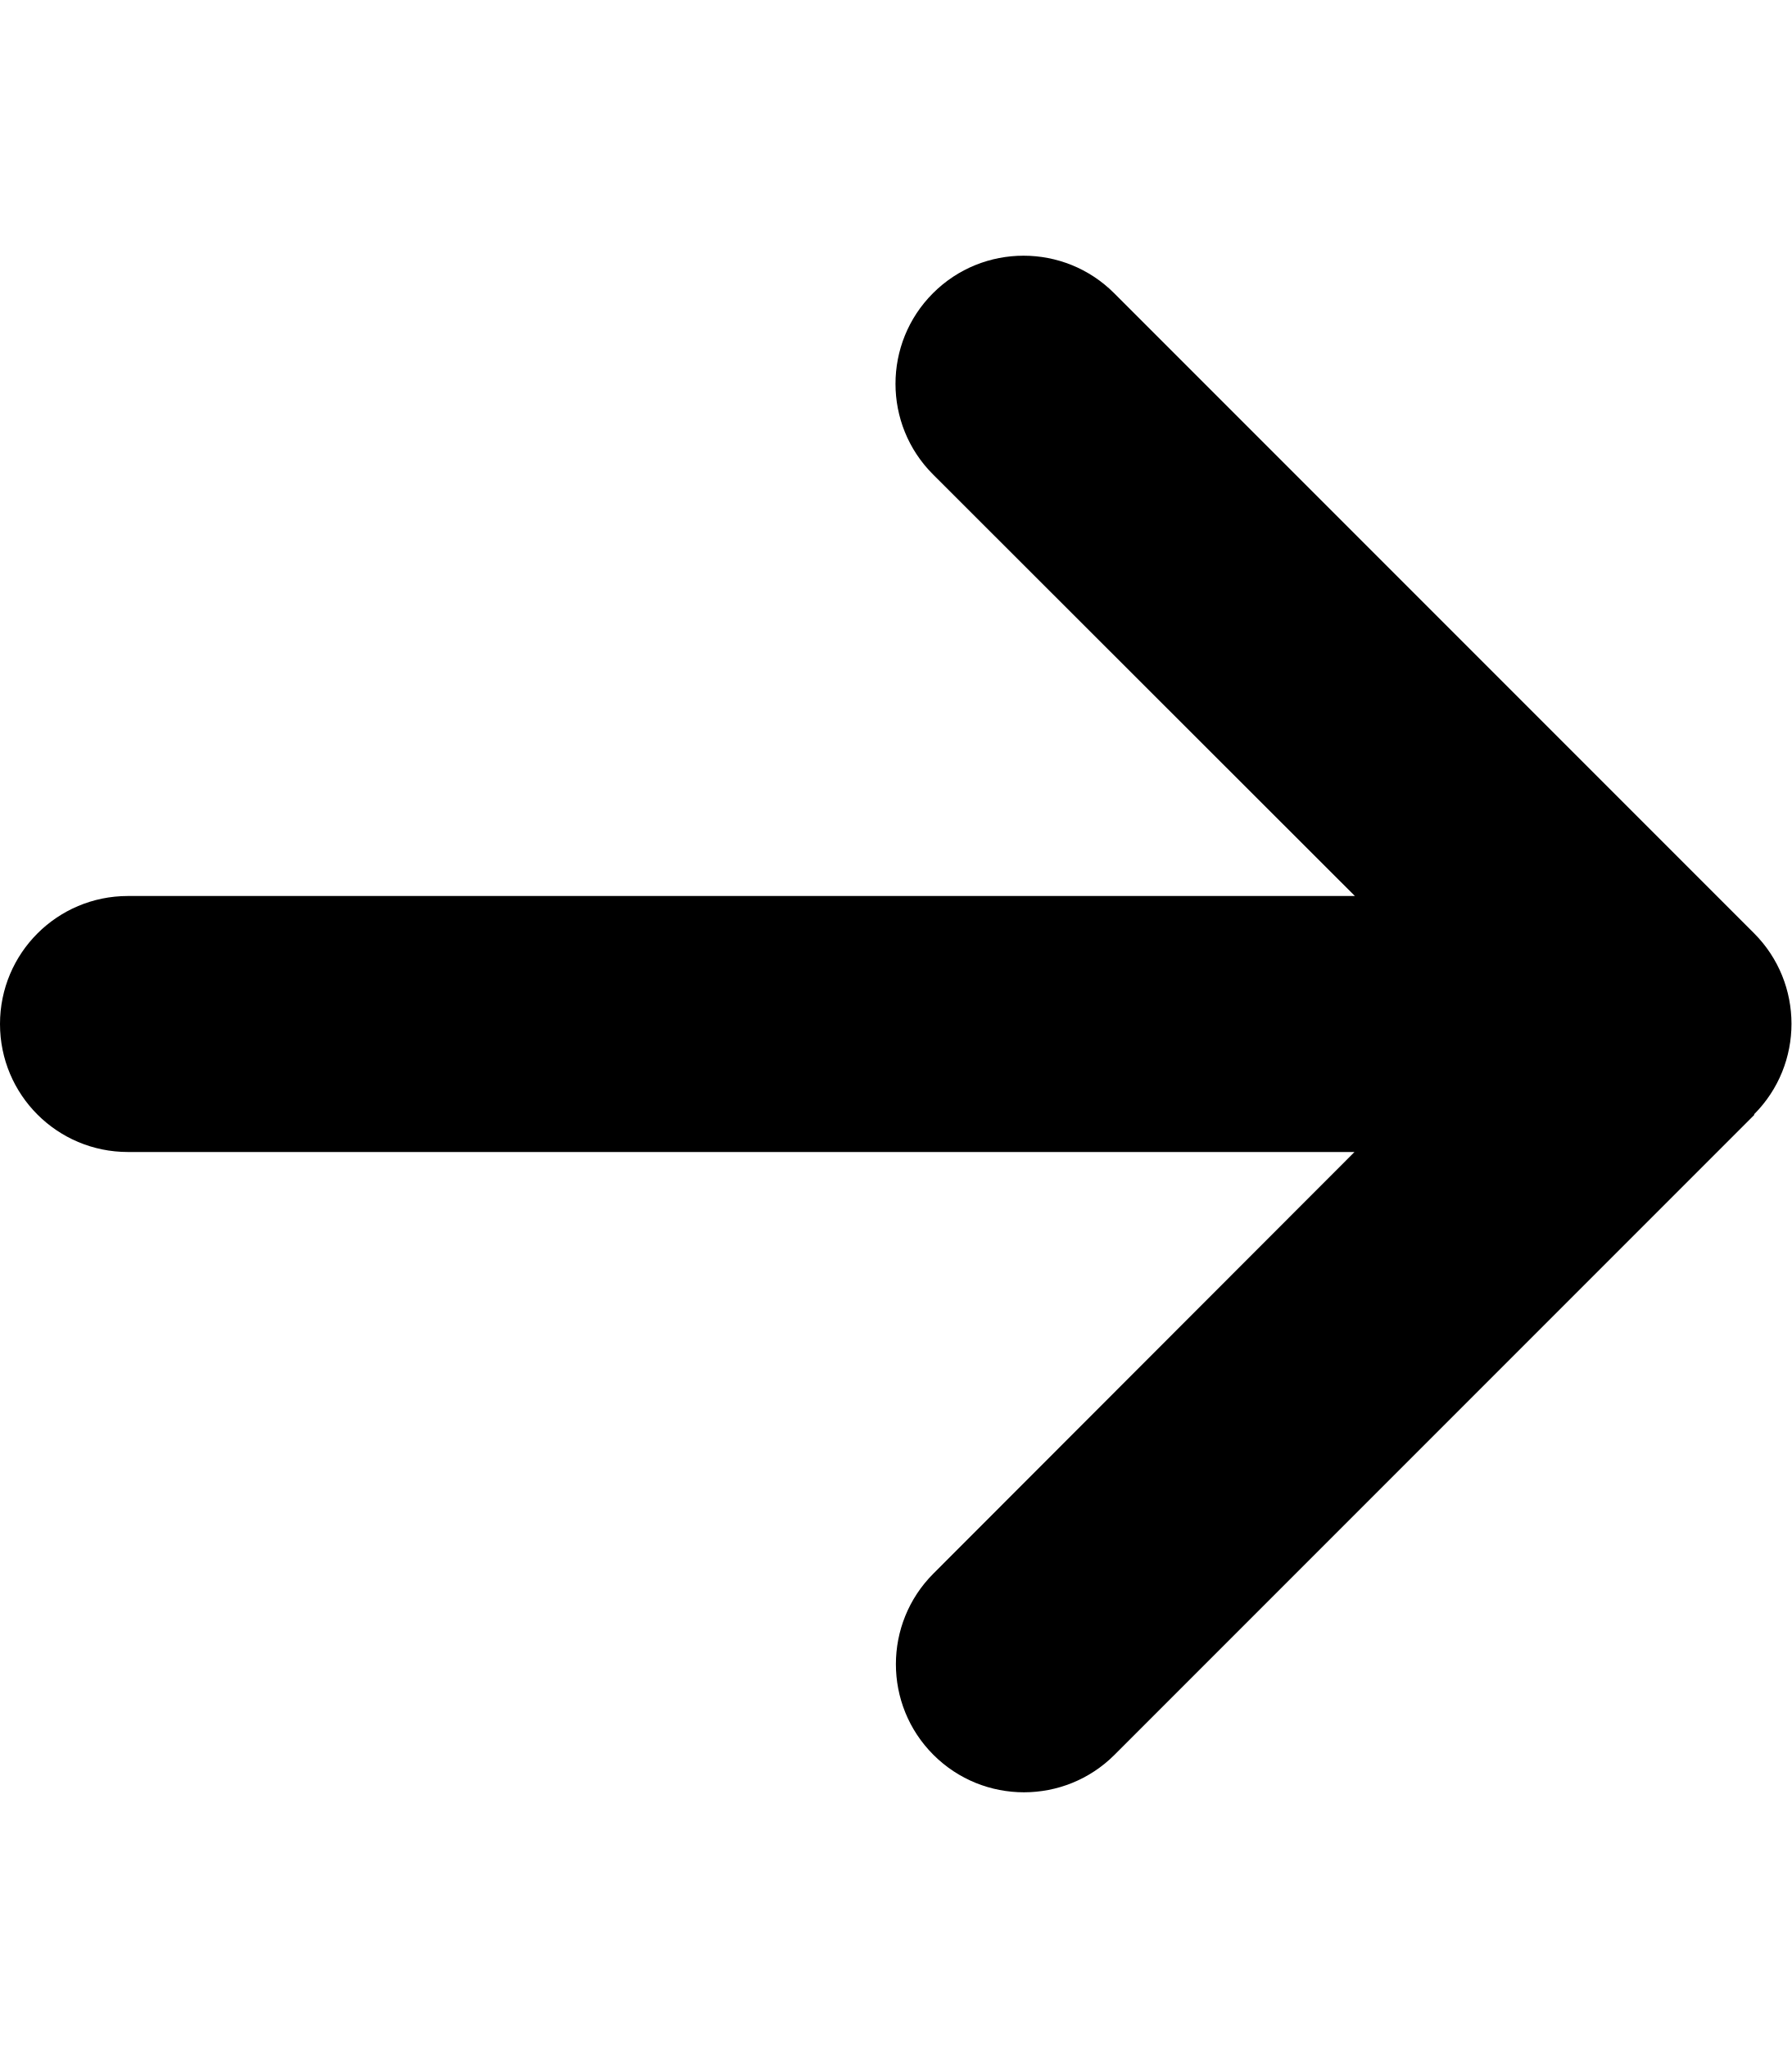
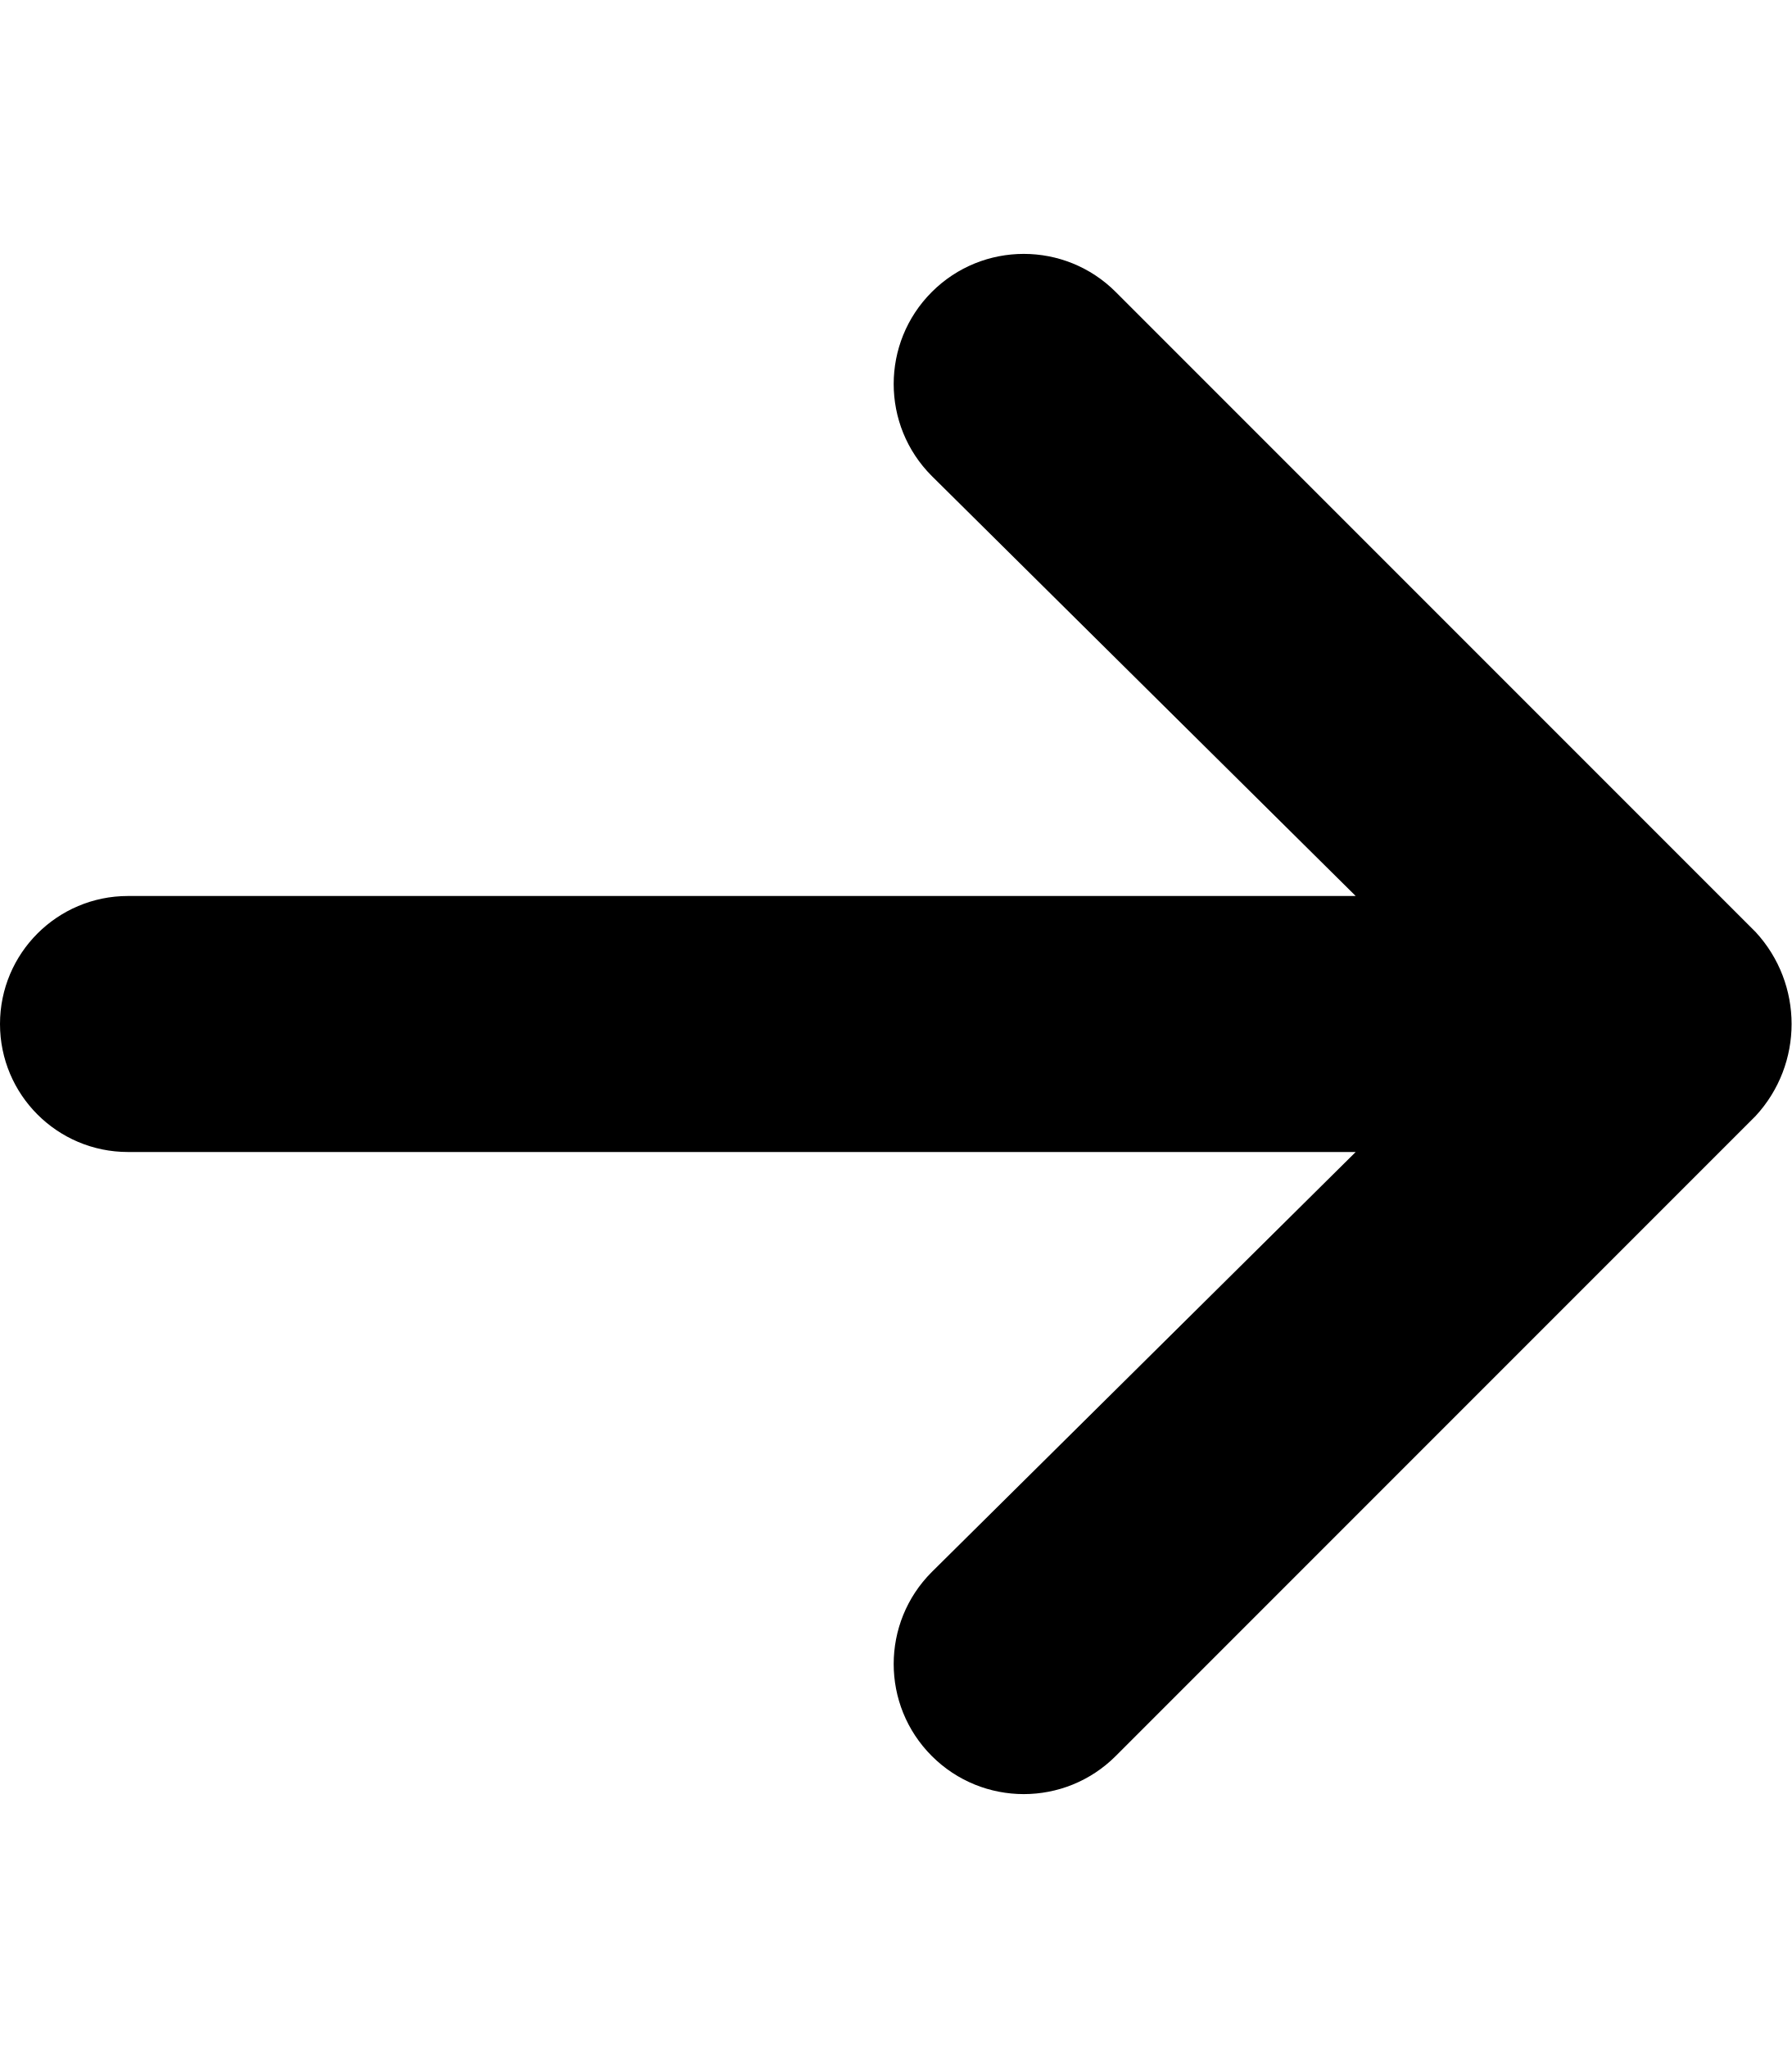
<svg xmlns="http://www.w3.org/2000/svg" viewBox="0 0 448 512">
-   <path d="M438.6 278.6c12.5-12.5 12.5-32.8 0-45.3l-160-160c-12.5-12.5-32.8-12.5-45.3 0s-12.5 32.8 0 45.3L338.8 224 32 224c-17.7 0-32 14.3-32 32s14.3 32 32 32l306.7 0L233.4 393.4c-12.5 12.5-12.5 32.8 0 45.3s32.8 12.5 45.3 0l160-160z" />
+   <path d="M439 279c12-13 12-33 0-46L279 73a32 32 0 0 0-46 46l106 105H32a32 32 0 1 0 0 64h307L233 393a32 32 0 0 0 46 46l160-160z" />
</svg>
